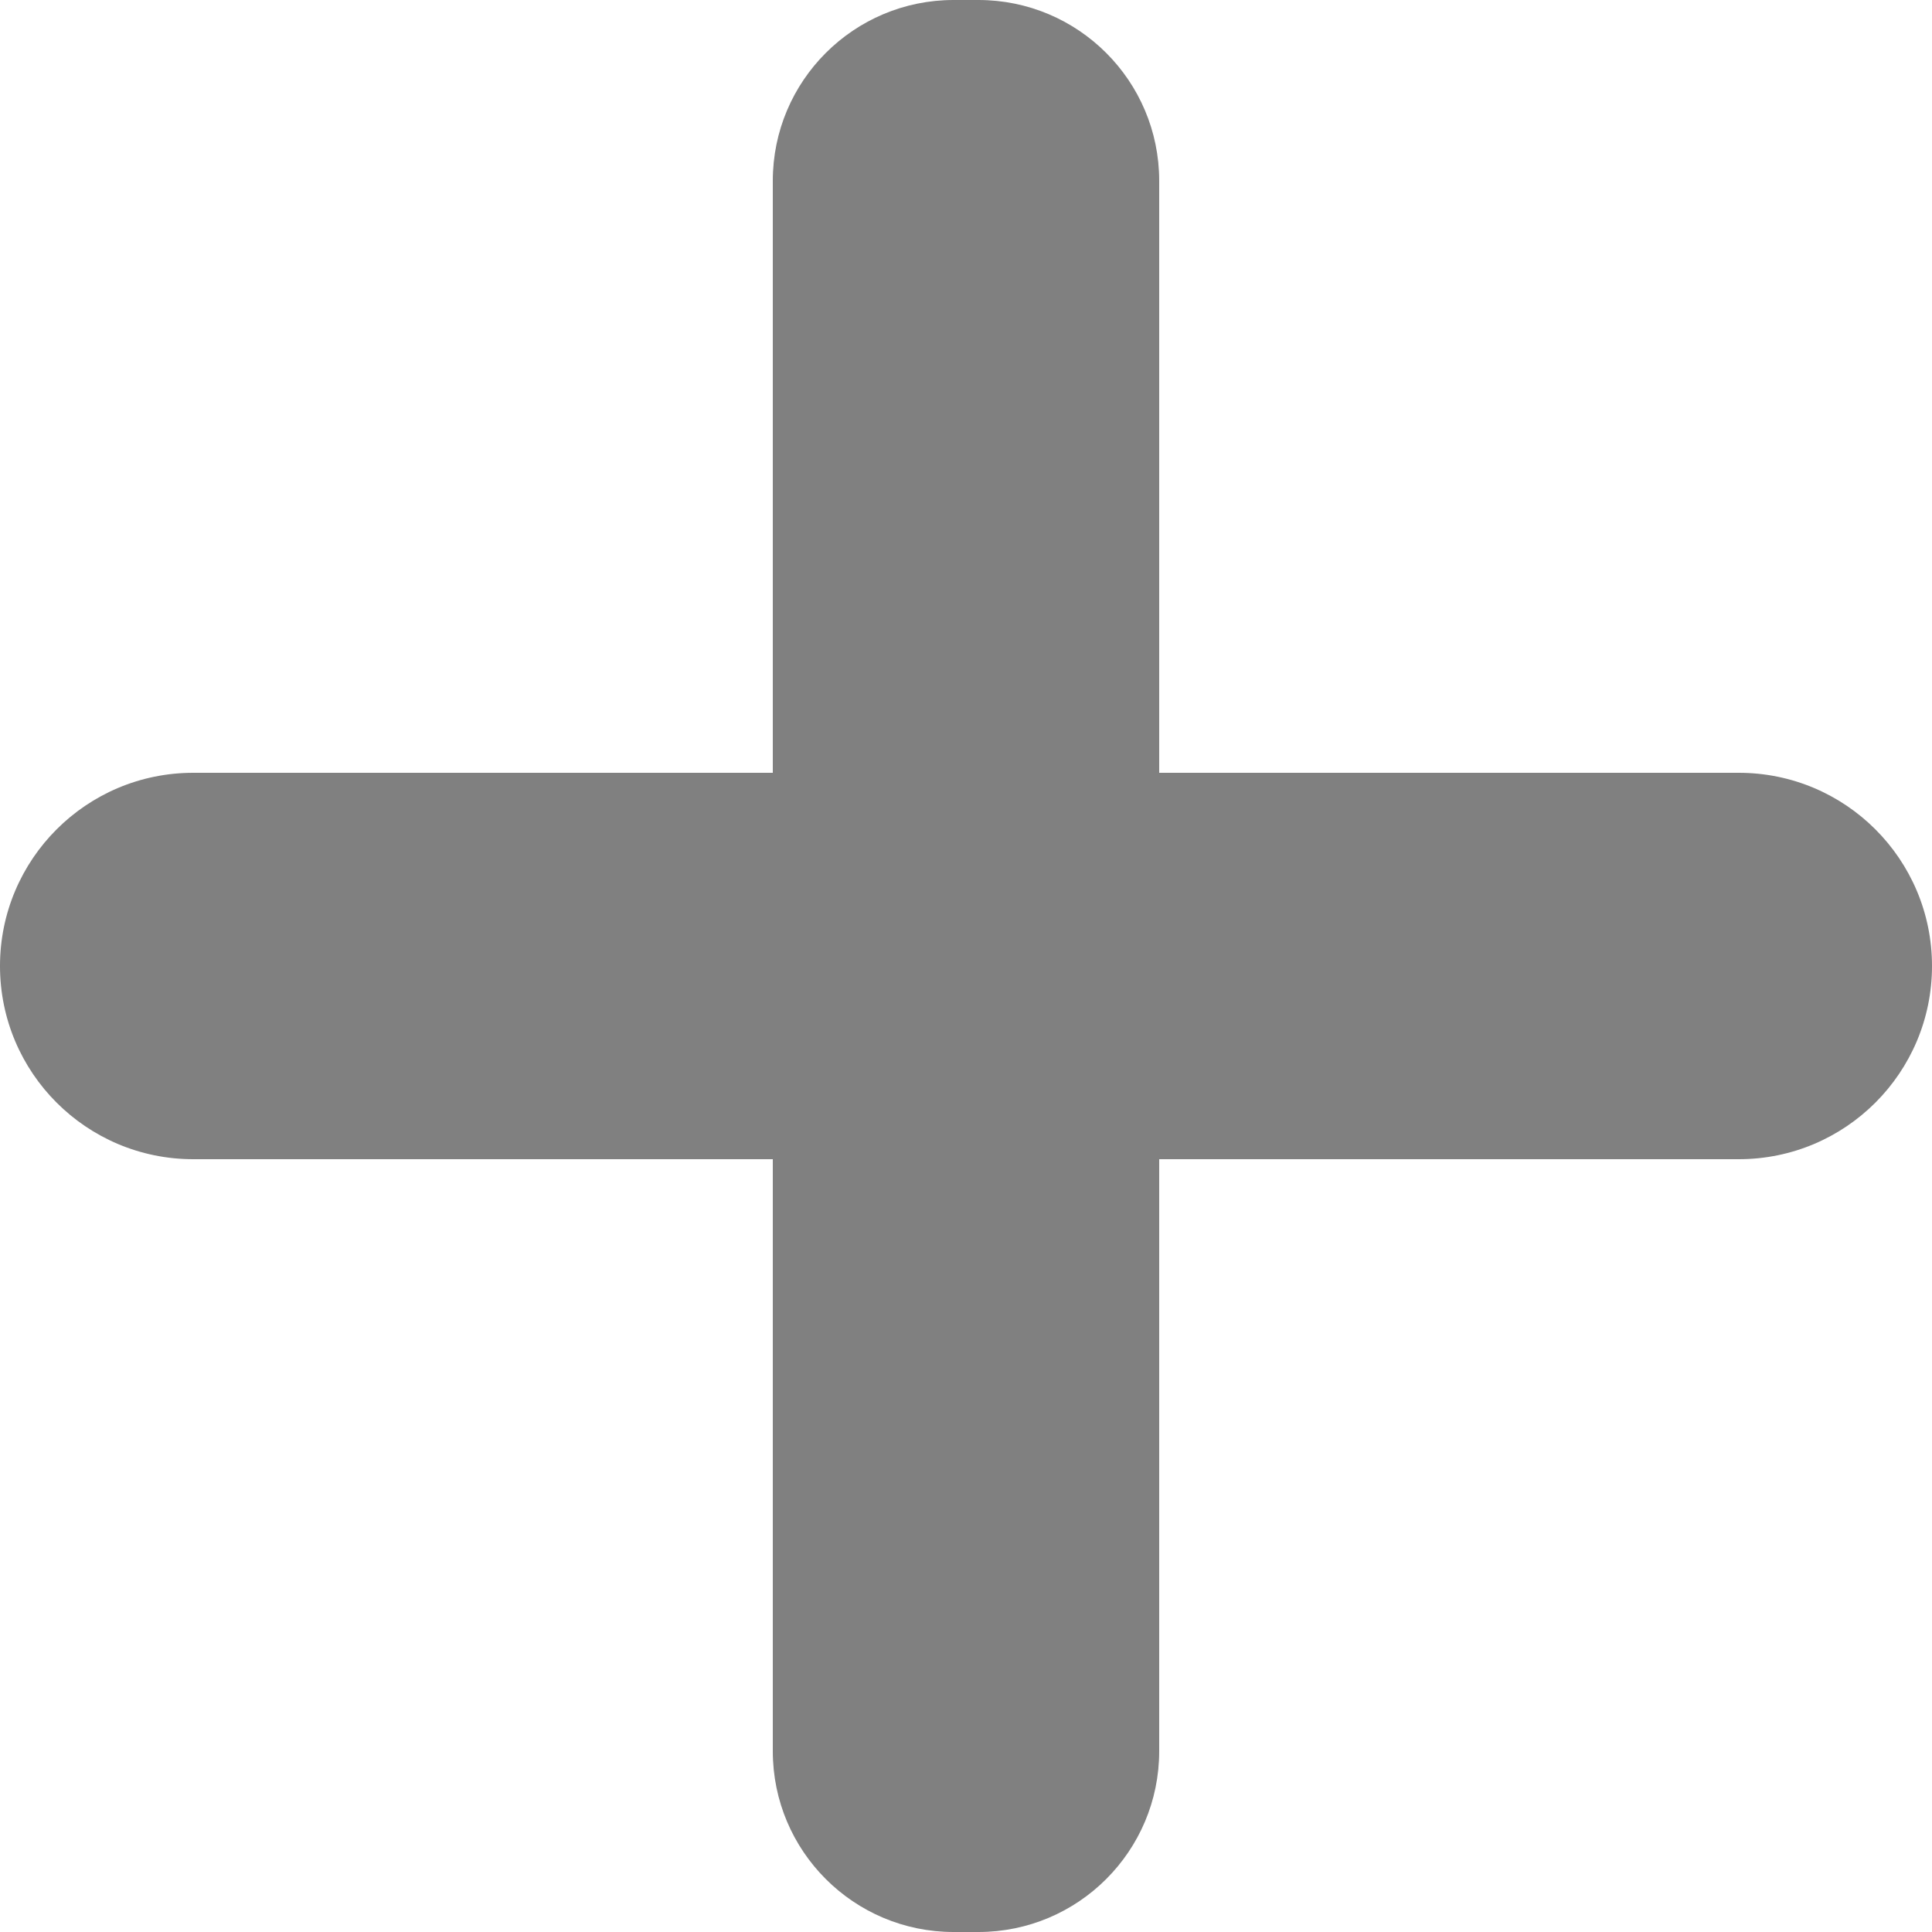
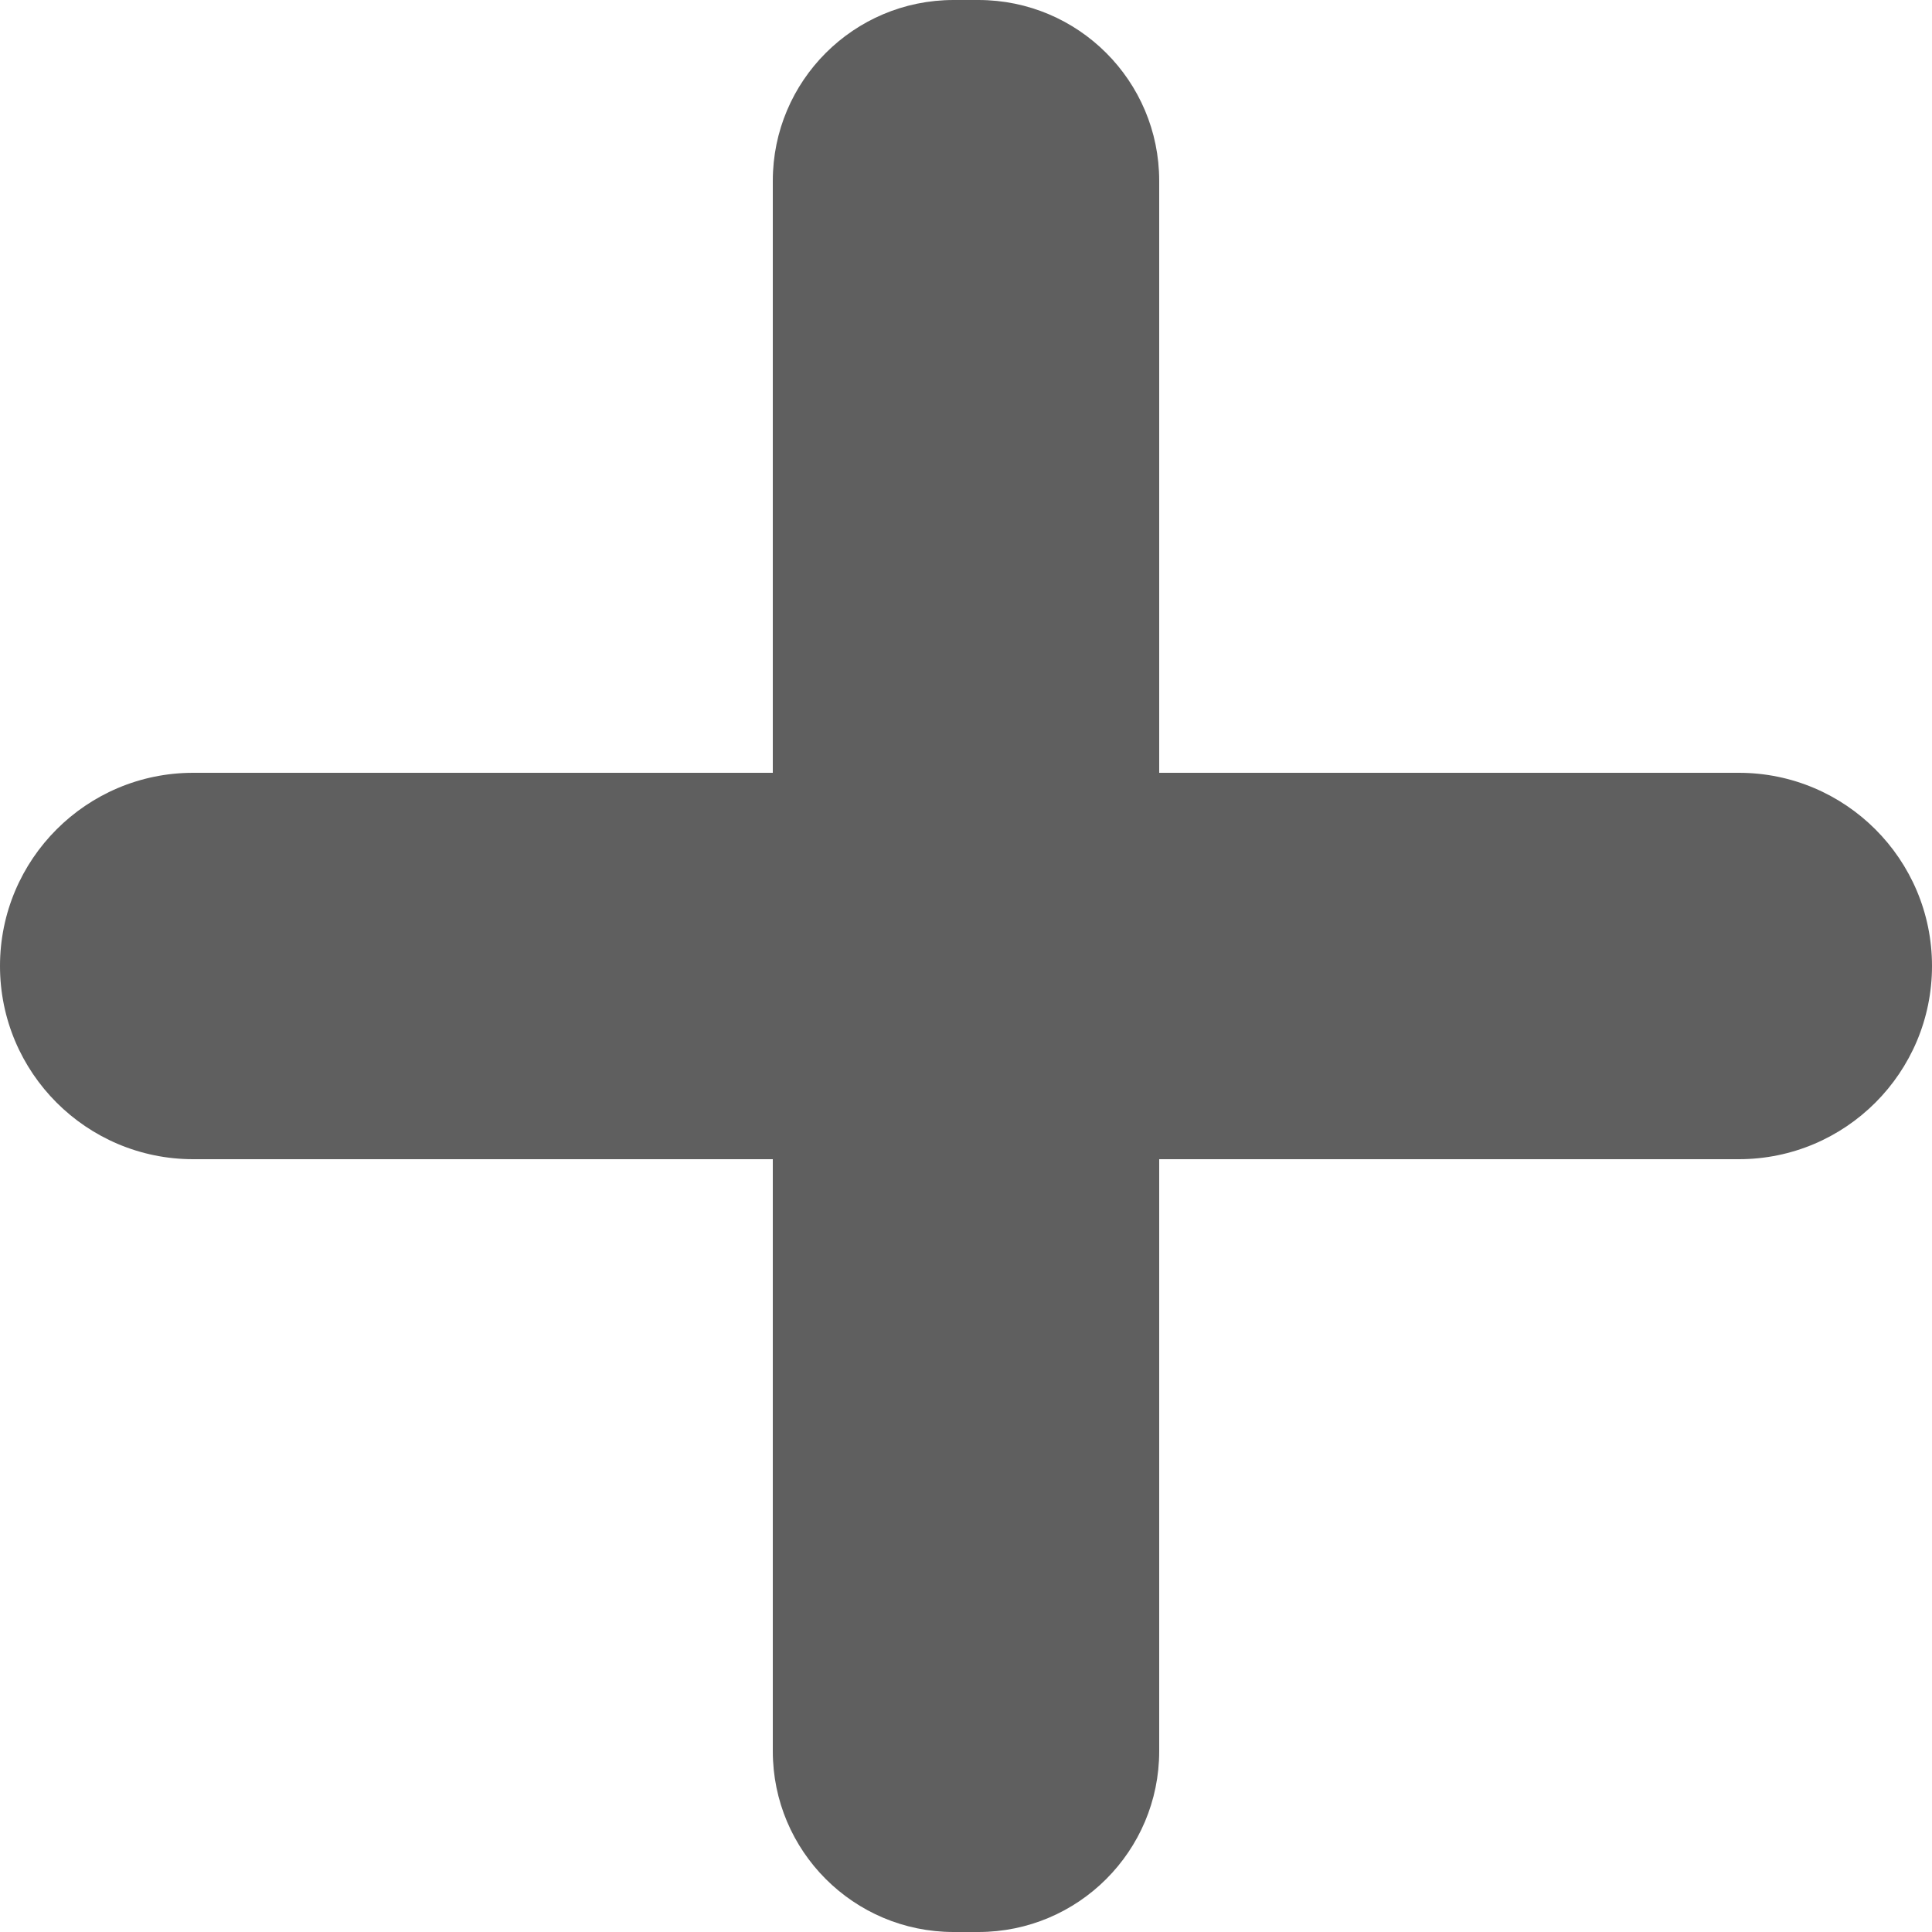
<svg xmlns="http://www.w3.org/2000/svg" viewBox="0 0 10 10">
-   <rect fill="#808080" height="2" ry="1" width="10" y="4" />
-   <rect fill="#808080" height="2" ry=".936" transform="rotate(90)" width="10" y="-6" />
+   <rect fill="#5f5f5f" height="2" ry="1" width="10" y="4" />
+   <rect fill="#5f5f5f" height="2" ry=".936" transform="rotate(90)" width="10" y="-6" />
</svg>
